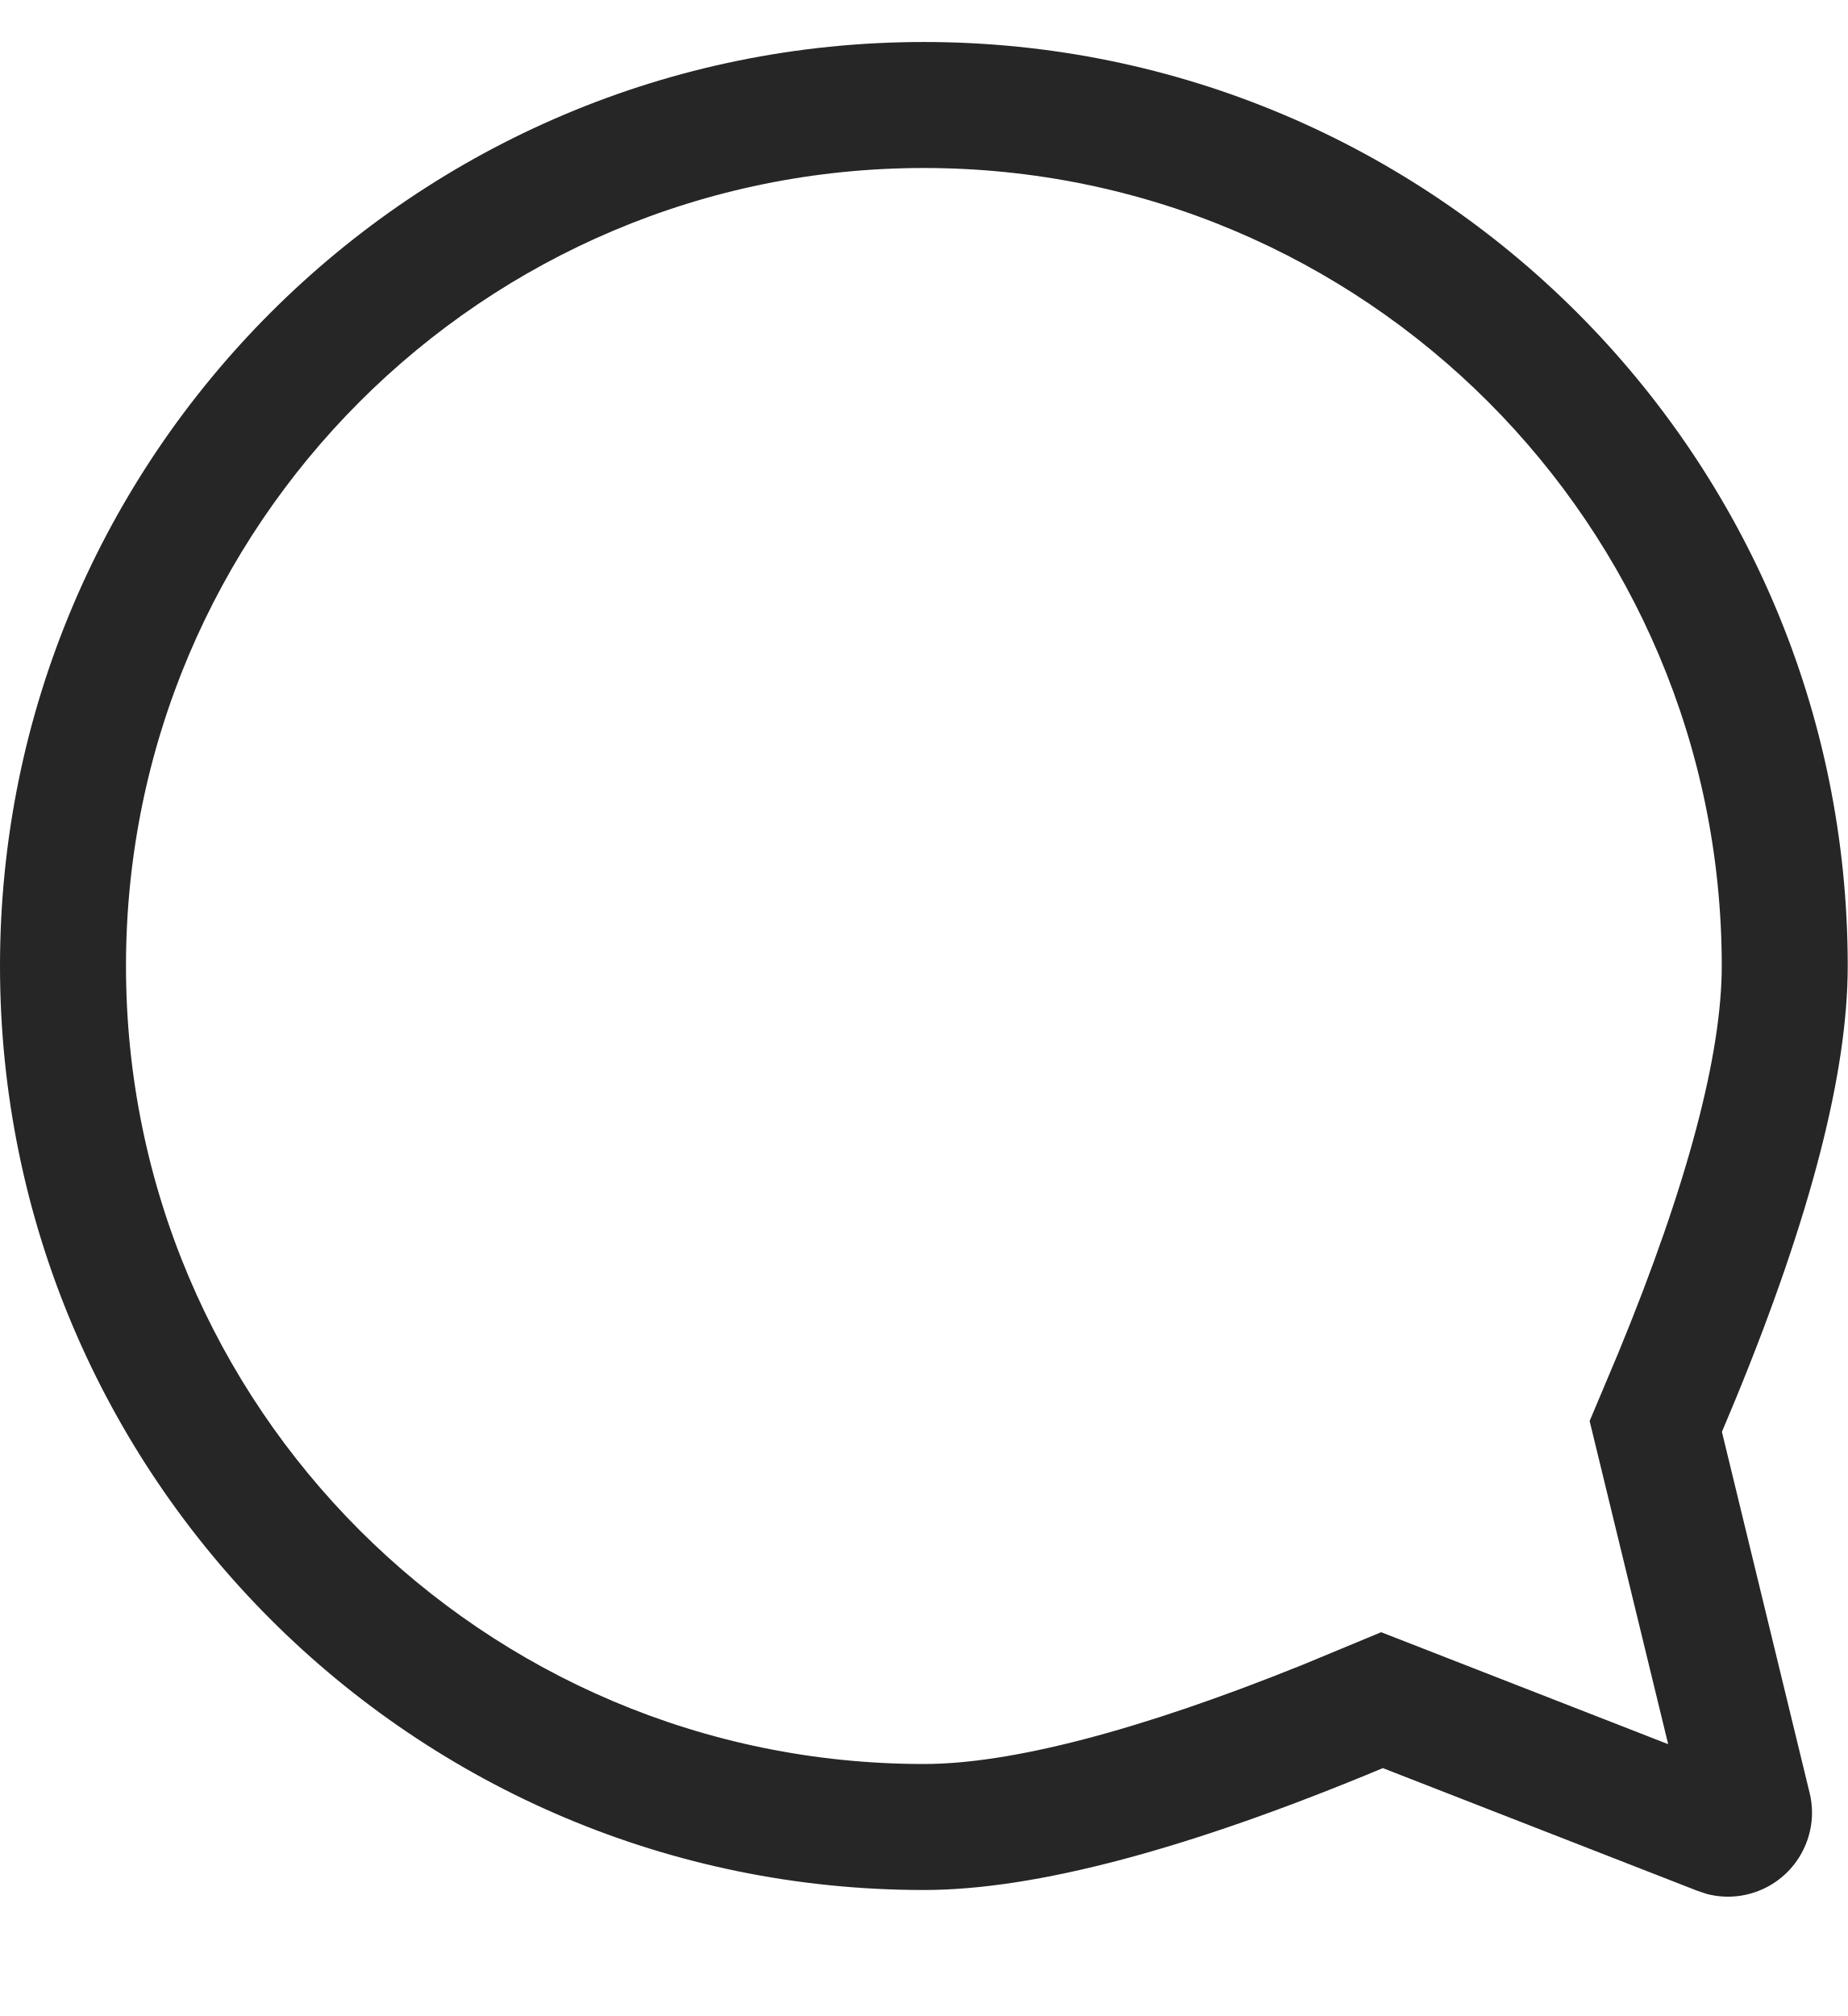
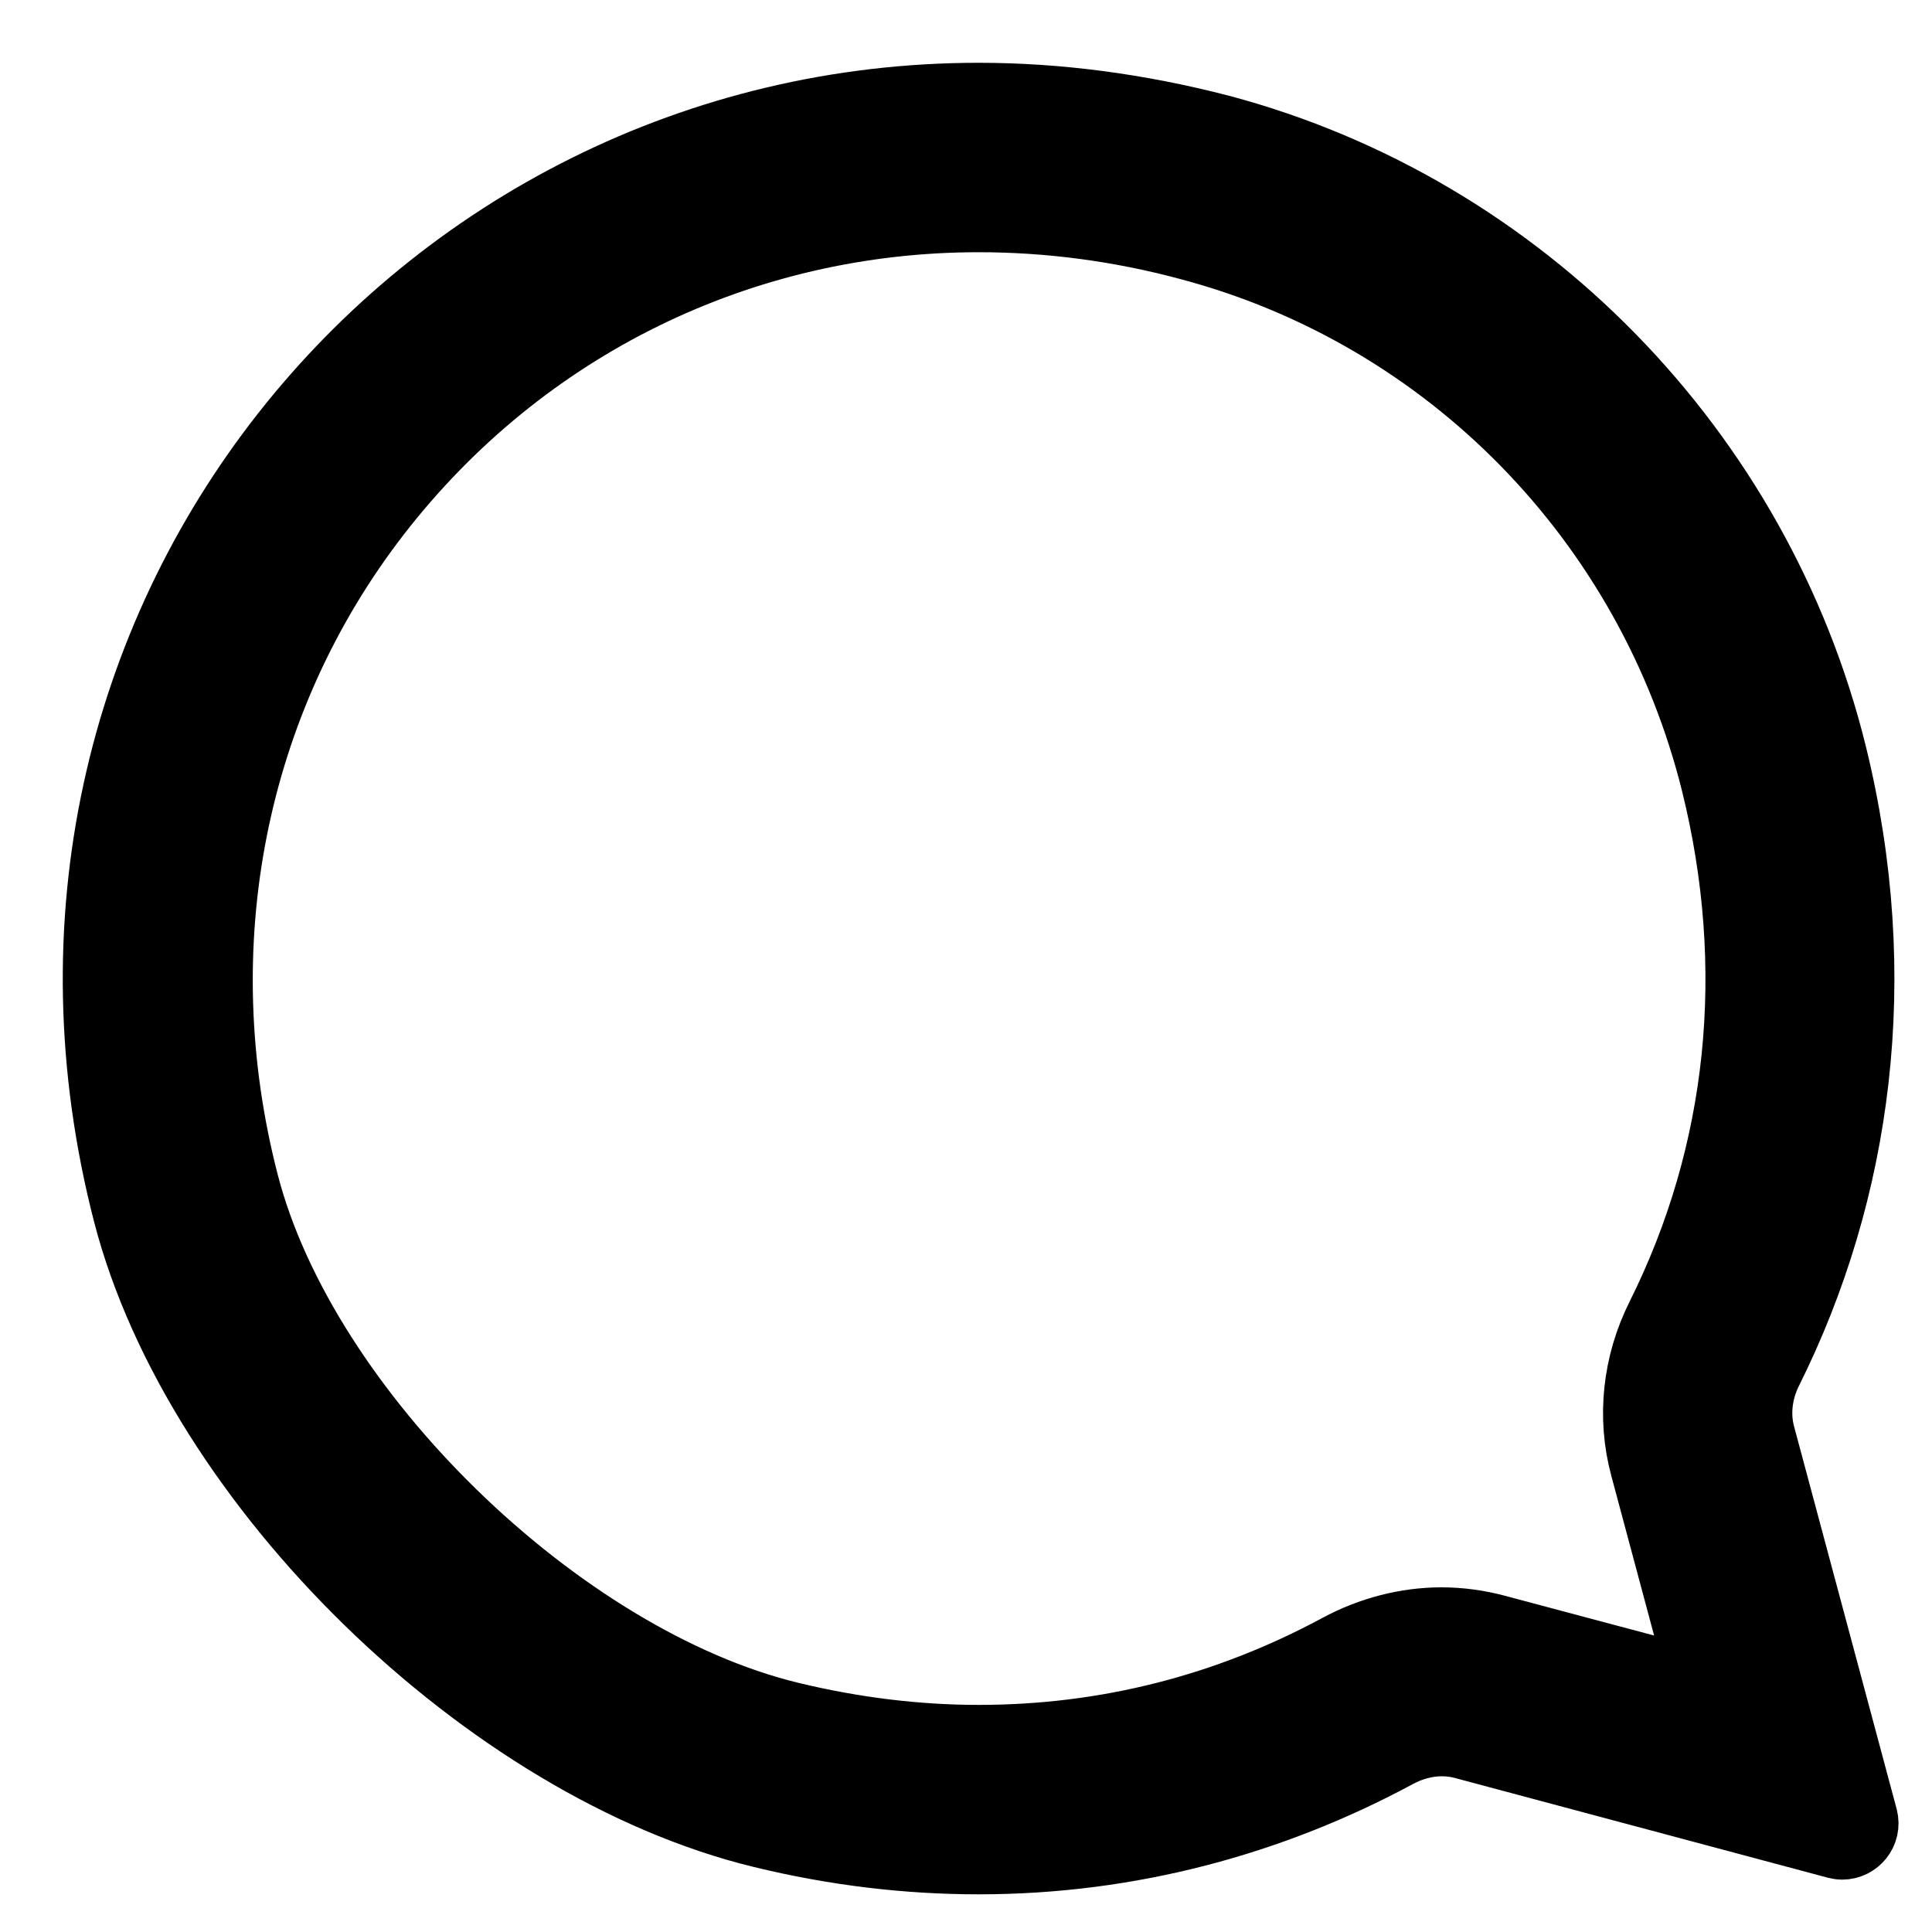
- <svg xmlns="http://www.w3.org/2000/svg" width="22" height="24" viewBox="0 0 22 24" fill="none">
-   <path fill-rule="evenodd" clip-rule="evenodd" d="M22 11.5C22 5.425 17.075 0.5 11 0.5C4.925 0.5 0 5.425 0 11.5C0 17.575 4.925 22.5 11 22.5C12.326 22.5 14.148 22.016 16.465 21.049L20.211 22.51L20.322 22.547C20.807 22.674 21.32 22.42 21.506 21.942C21.581 21.751 21.595 21.542 21.546 21.343L20.502 17.046L20.673 16.637C21.558 14.481 22 12.769 22 11.5ZM19.271 16.1L18.927 16.917L19.862 20.764L16.445 19.431L15.512 19.818C13.544 20.612 12.024 21 11 21C5.753 21 1.5 16.747 1.5 11.5C1.5 6.253 5.753 2 11 2C16.247 2 20.5 6.253 20.5 11.5C20.5 12.546 20.097 14.095 19.271 16.1Z" fill="#262626" />
+ <svg xmlns="http://www.w3.org/2000/svg" width="20" height="20" viewBox="0 0 20 20" fill="none">
+   <path fill-rule="evenodd" clip-rule="evenodd" d="M19.296 18.817L18.235 14.86C18.174 14.639 18.205 14.399 18.309 14.191C19.235 12.334 19.544 10.117 18.974 7.804C18.2 4.674 15.757 2.161 12.635 1.33C11.783 1.109 10.944 1 10.131 1C4.297 1 -0.26 6.474 1.314 12.565C2.045 15.382 5.053 18.299 7.883 18.986C8.649 19.173 9.401 19.26 10.131 19.26C11.701 19.26 13.17 18.856 14.461 18.16C14.605 18.082 14.766 18.038 14.922 18.038C15.001 18.038 15.079 18.047 15.157 18.069L19.009 19.099C19.031 19.104 19.052 19.108 19.07 19.108C19.218 19.108 19.335 18.969 19.296 18.817ZM17.018 15.186L17.618 17.425L15.483 16.856C15.3 16.808 15.114 16.782 14.922 16.782C14.557 16.782 14.188 16.878 13.857 17.056C12.696 17.682 11.444 17.999 10.131 17.999C9.483 17.999 8.827 17.917 8.179 17.76C5.784 17.177 3.145 14.604 2.536 12.247C1.901 9.787 2.401 7.261 3.905 5.317C5.41 3.374 7.679 2.261 10.131 2.261C10.853 2.261 11.588 2.356 12.314 2.552C14.996 3.265 17.079 5.395 17.753 8.108C18.226 10.021 18.031 11.93 17.183 13.63C16.939 14.117 16.879 14.669 17.018 15.186Z" fill="black" stroke="black" stroke-width="0.7" />
</svg>
